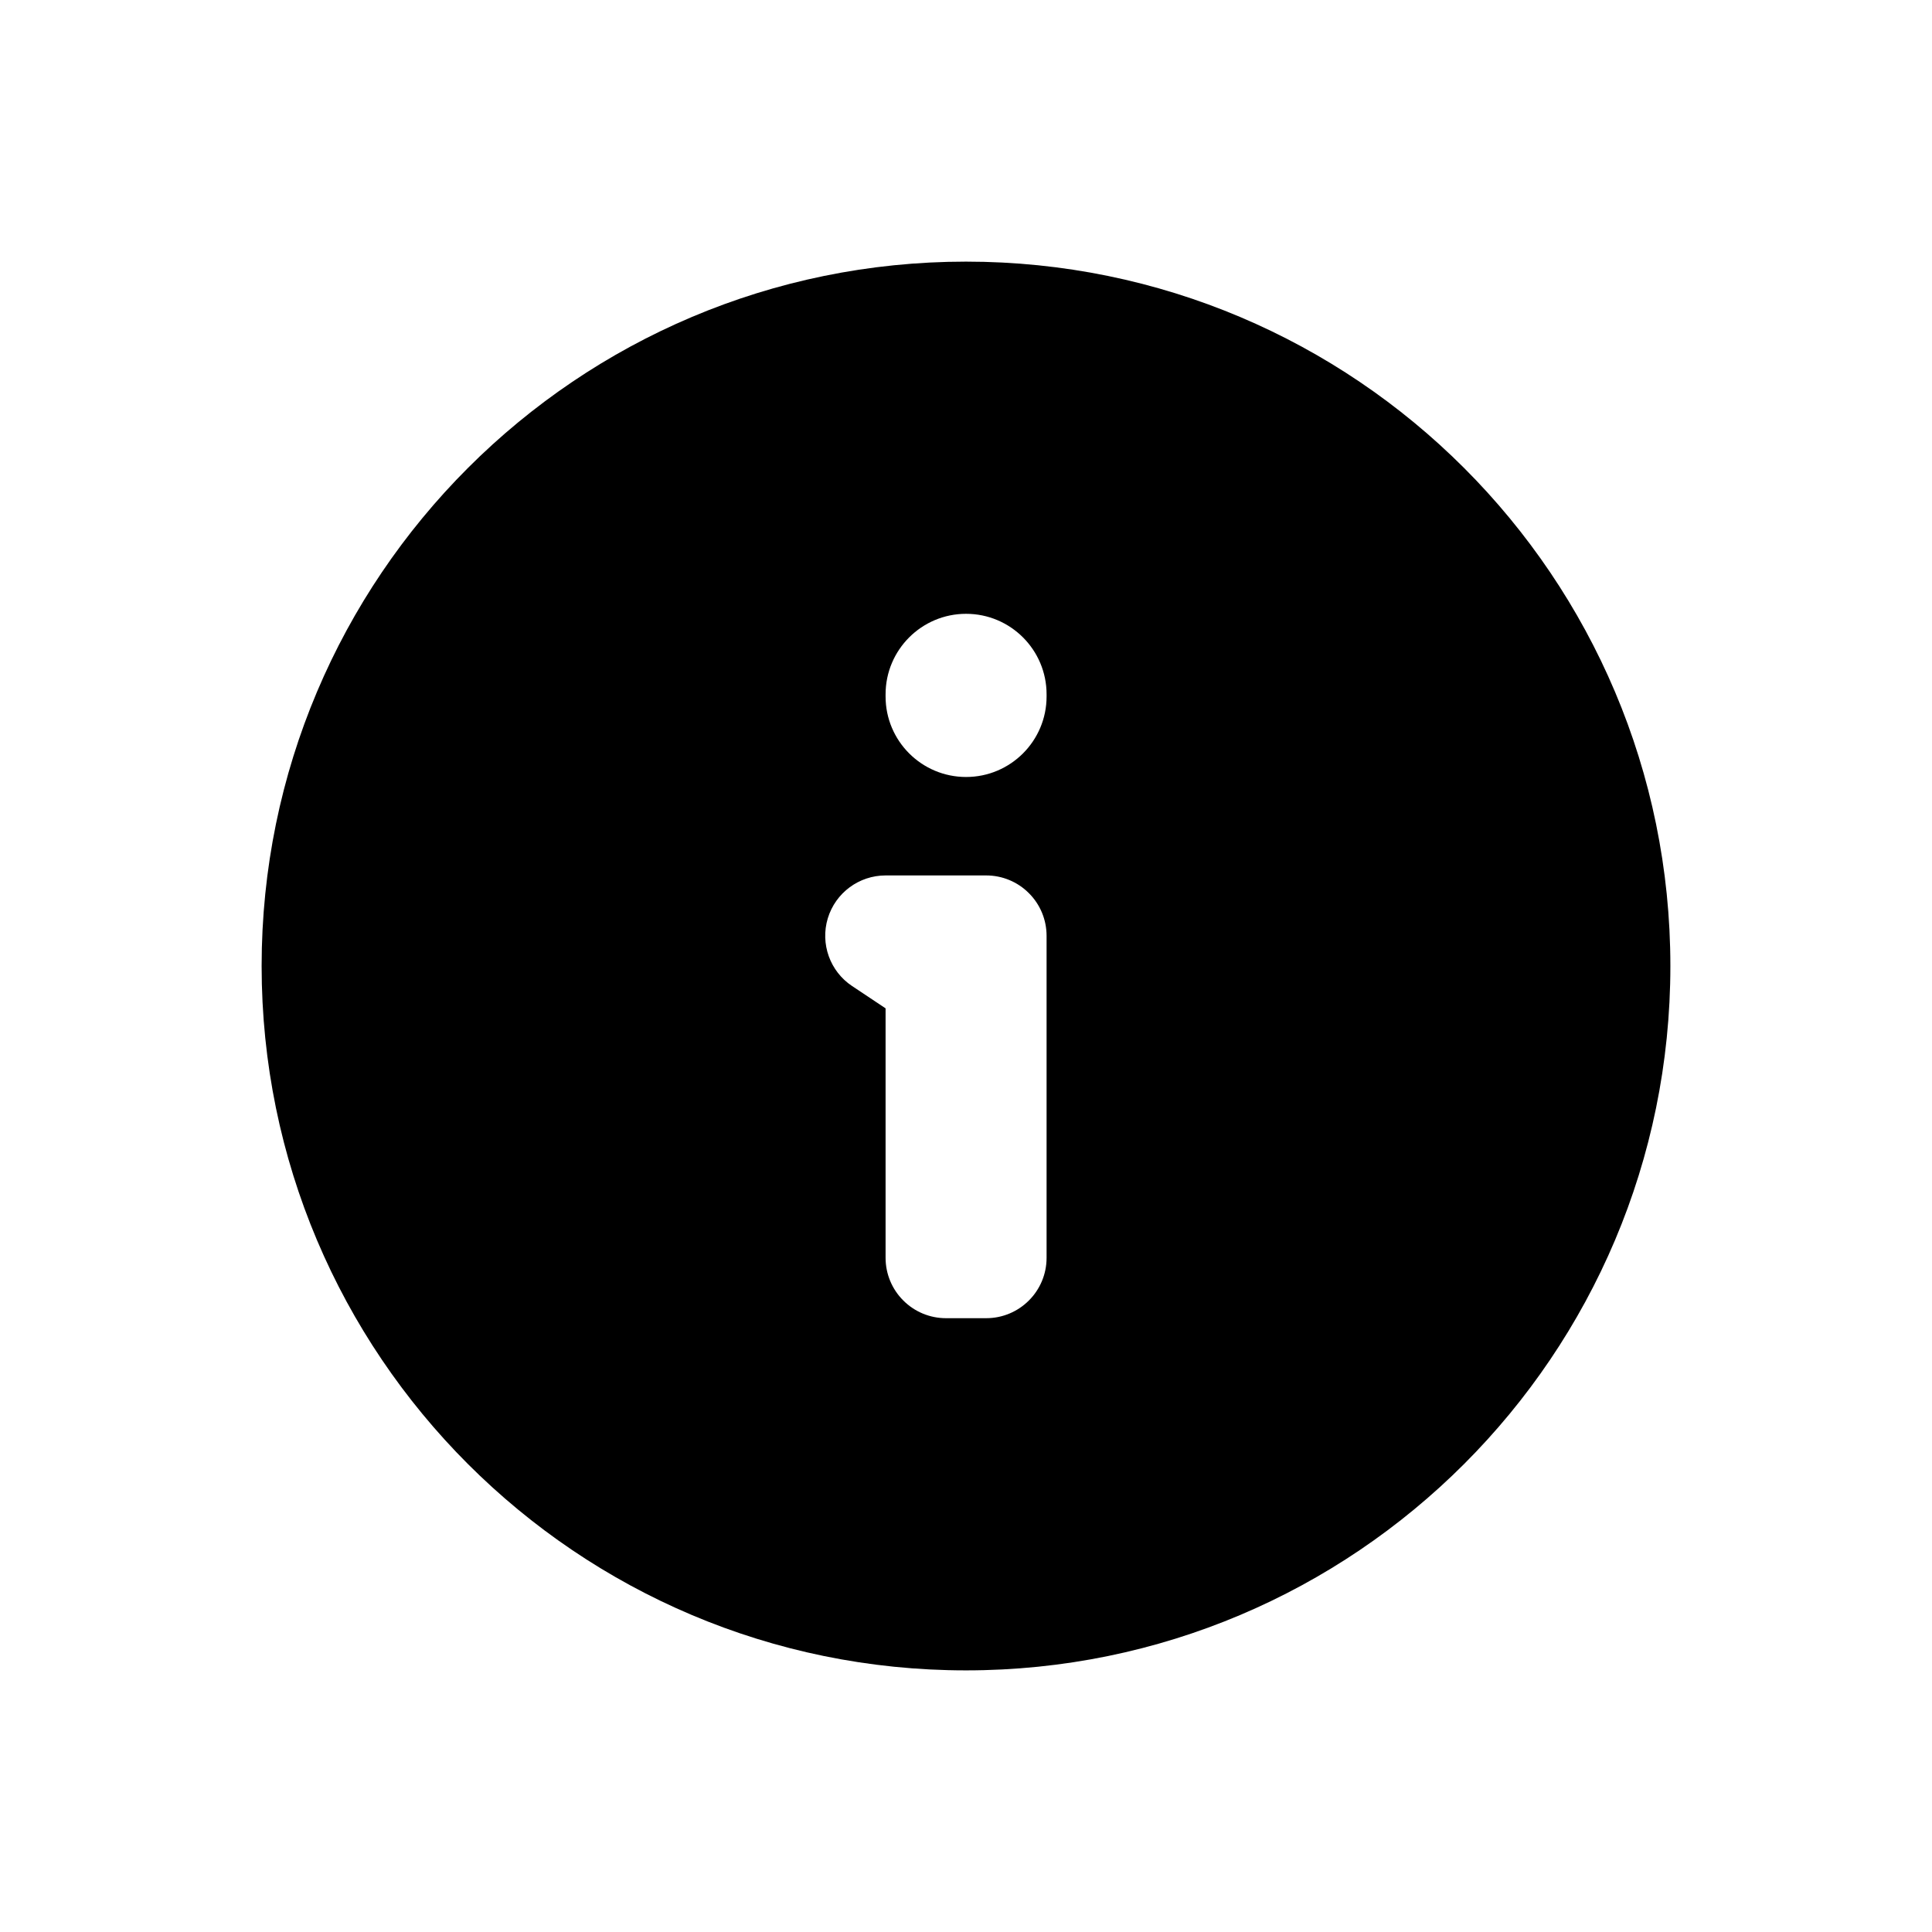
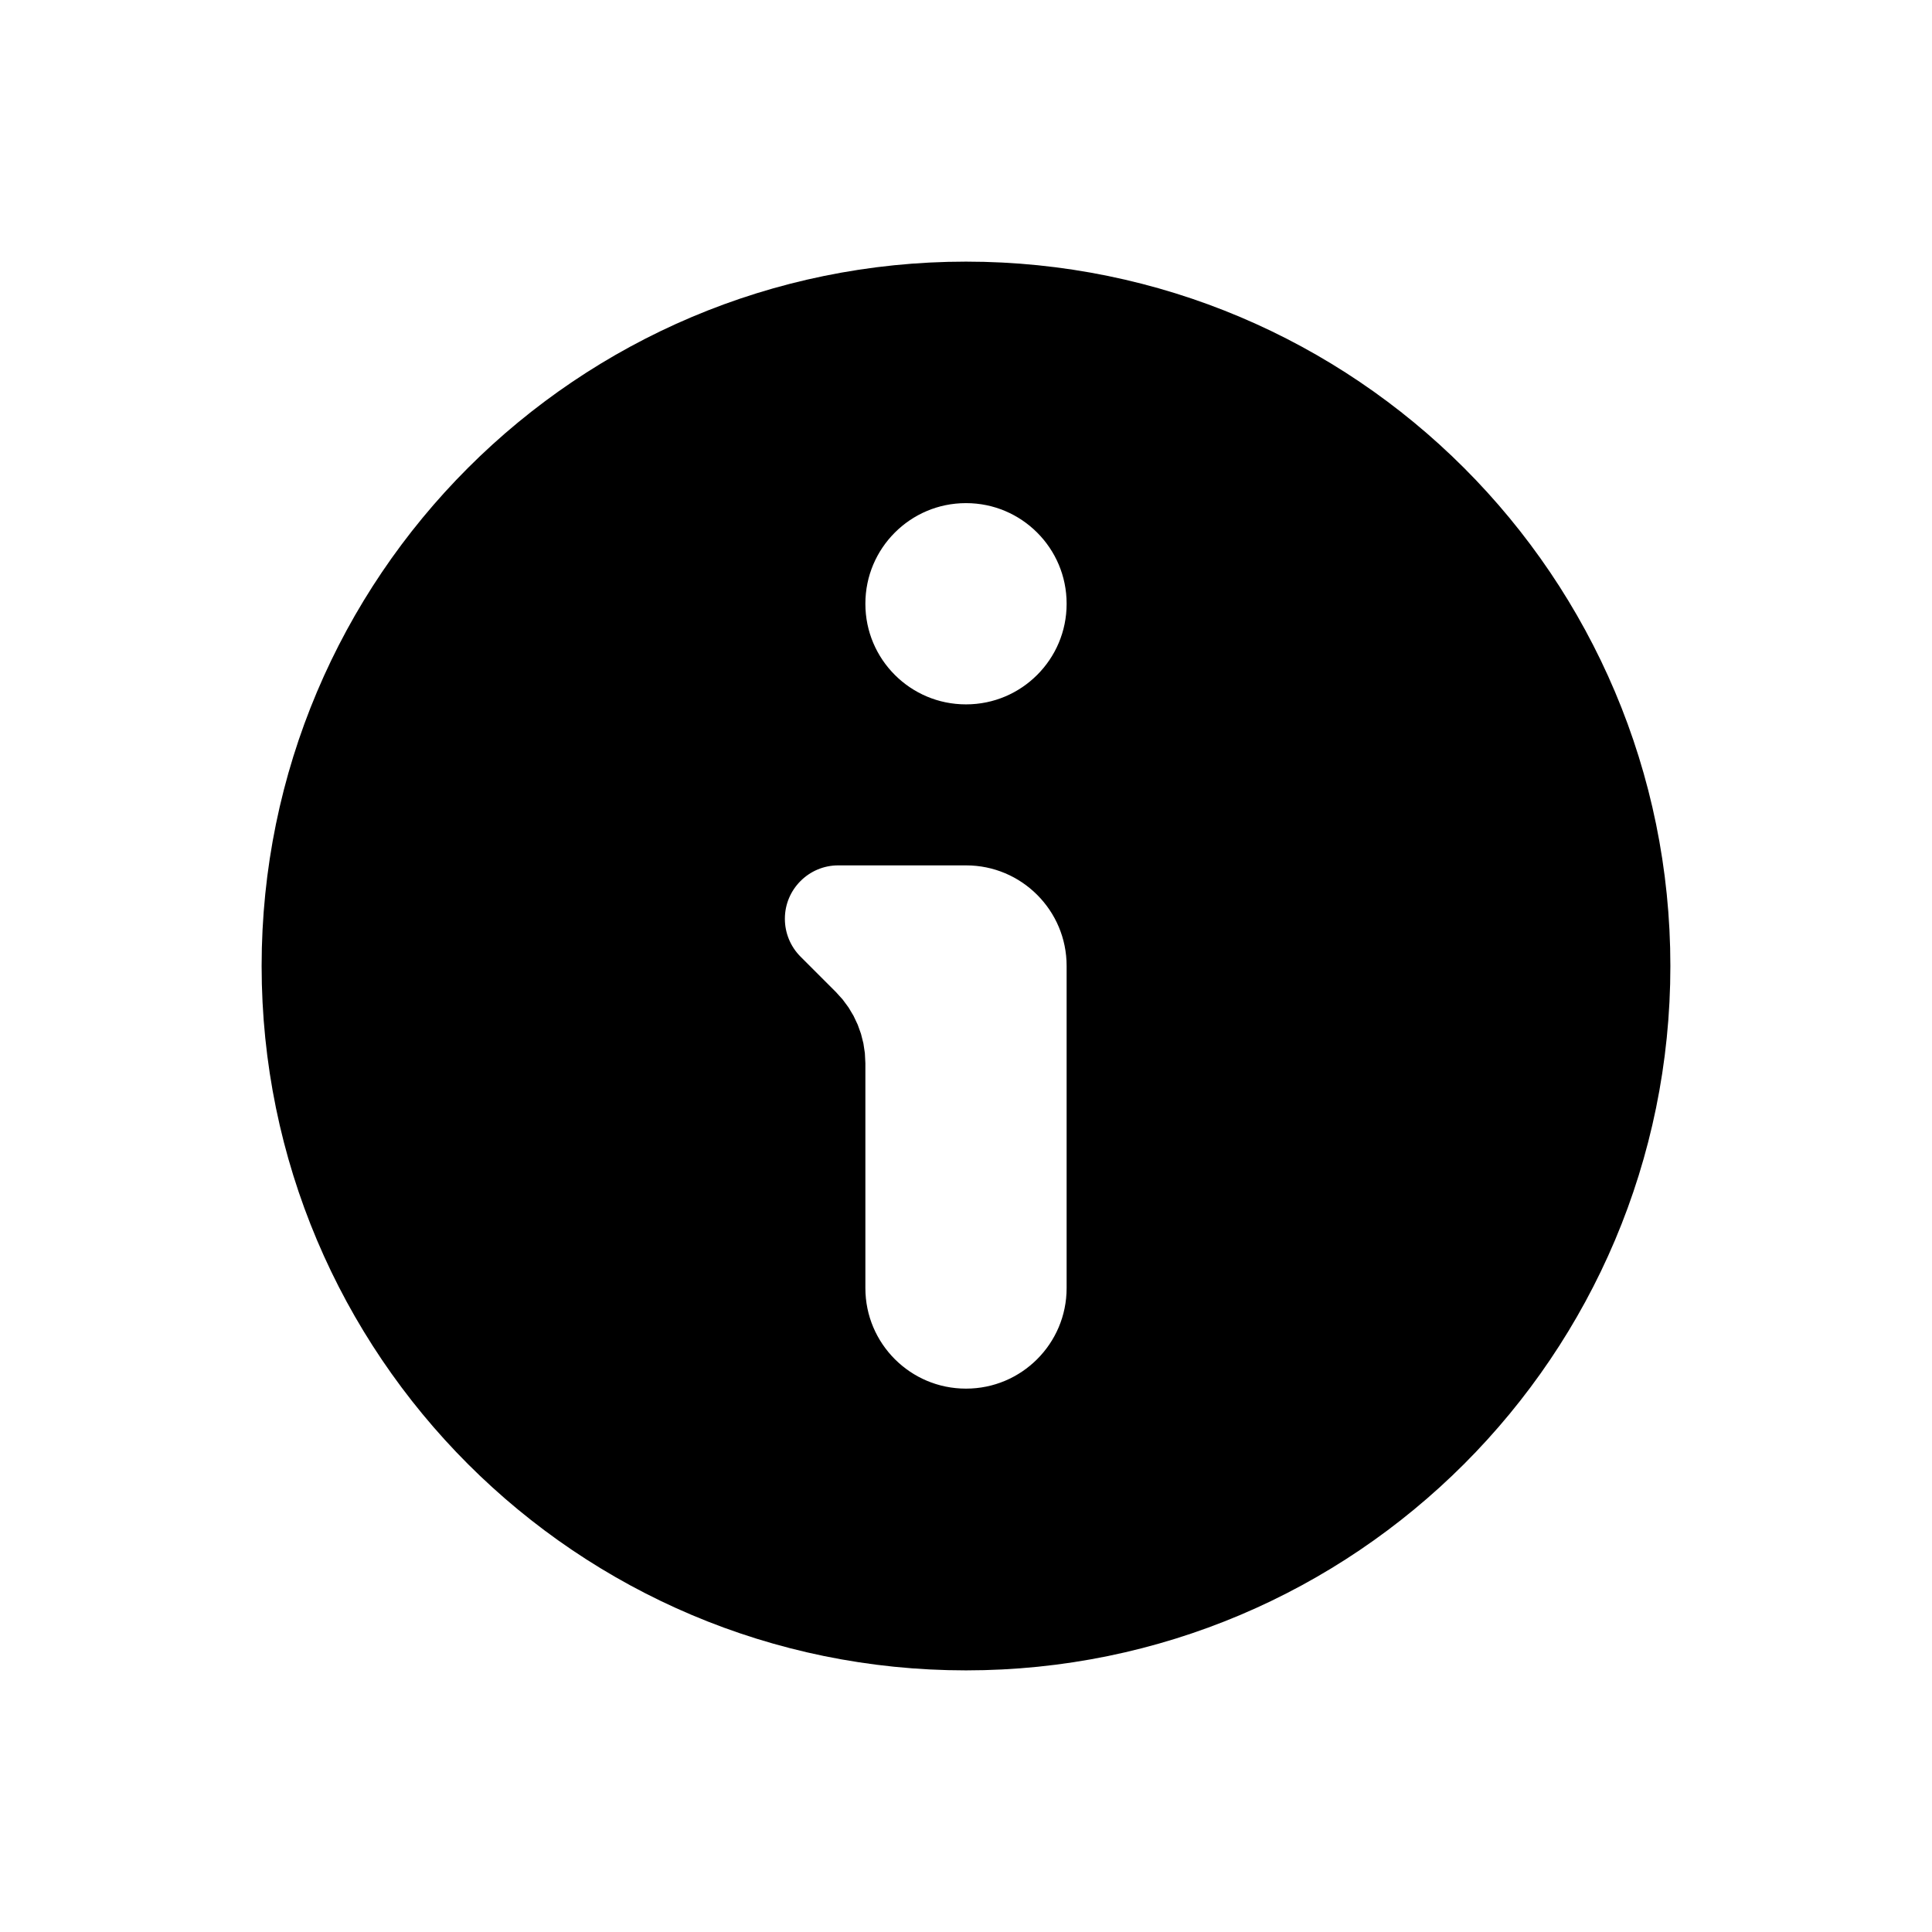
<svg xmlns="http://www.w3.org/2000/svg" width="24" height="24" viewBox="0 0 24 24" fill="none">
-   <path fill-rule="evenodd" clip-rule="evenodd" d="M3.25 12C3.25 7.168 7.168 3.25 12 3.25C16.832 3.25 20.75 7.168 20.75 12C20.75 16.832 16.832 20.75 12 20.75C7.168 20.75 3.25 16.832 3.25 12ZM13.001 8.625C13.001 8.073 12.553 7.625 12.001 7.625C11.449 7.625 11.001 8.073 11.001 8.625V8.652C11.001 9.204 11.449 9.652 12.001 9.652C12.553 9.652 13.001 9.204 13.001 8.652V8.625ZM11.751 16.375C11.552 16.375 11.361 16.296 11.221 16.155C11.08 16.015 11.001 15.824 11.001 15.625L11.001 12.526L10.585 12.249C10.31 12.066 10.188 11.724 10.283 11.408C10.379 11.091 10.671 10.875 11.001 10.875H12.251C12.45 10.875 12.641 10.954 12.781 11.095C12.922 11.235 13.001 11.426 13.001 11.625L13.001 15.625C13.001 16.039 12.665 16.375 12.251 16.375H11.751Z" fill="black" />
+   <path fill-rule="evenodd" clip-rule="evenodd" d="M20 12C20 16.418 16.418 20 12 20C7.582 20 4 16.418 4 12C4 7.582 7.582 4 12 4C16.418 4 20 7.582 20 12ZM10 7.5C10 6.395 10.895 5.5 12 5.5C13.105 5.5 14 6.395 14 7.5C14 8.605 13.105 9.5 12 9.5C10.895 9.5 10 8.605 10 7.5ZM14 16V12C14 10.895 13.105 10 12 10H10.414C9.633 10 9 10.633 9 11.414C9 11.789 9.149 12.149 9.414 12.414L9.854 12.854C9.947 12.947 10 13.075 10 13.207V16C10 17.105 10.895 18 12 18C13.105 18 14 17.105 14 16Z" fill="black" stroke="black" stroke-width="1.5" />
</svg>
